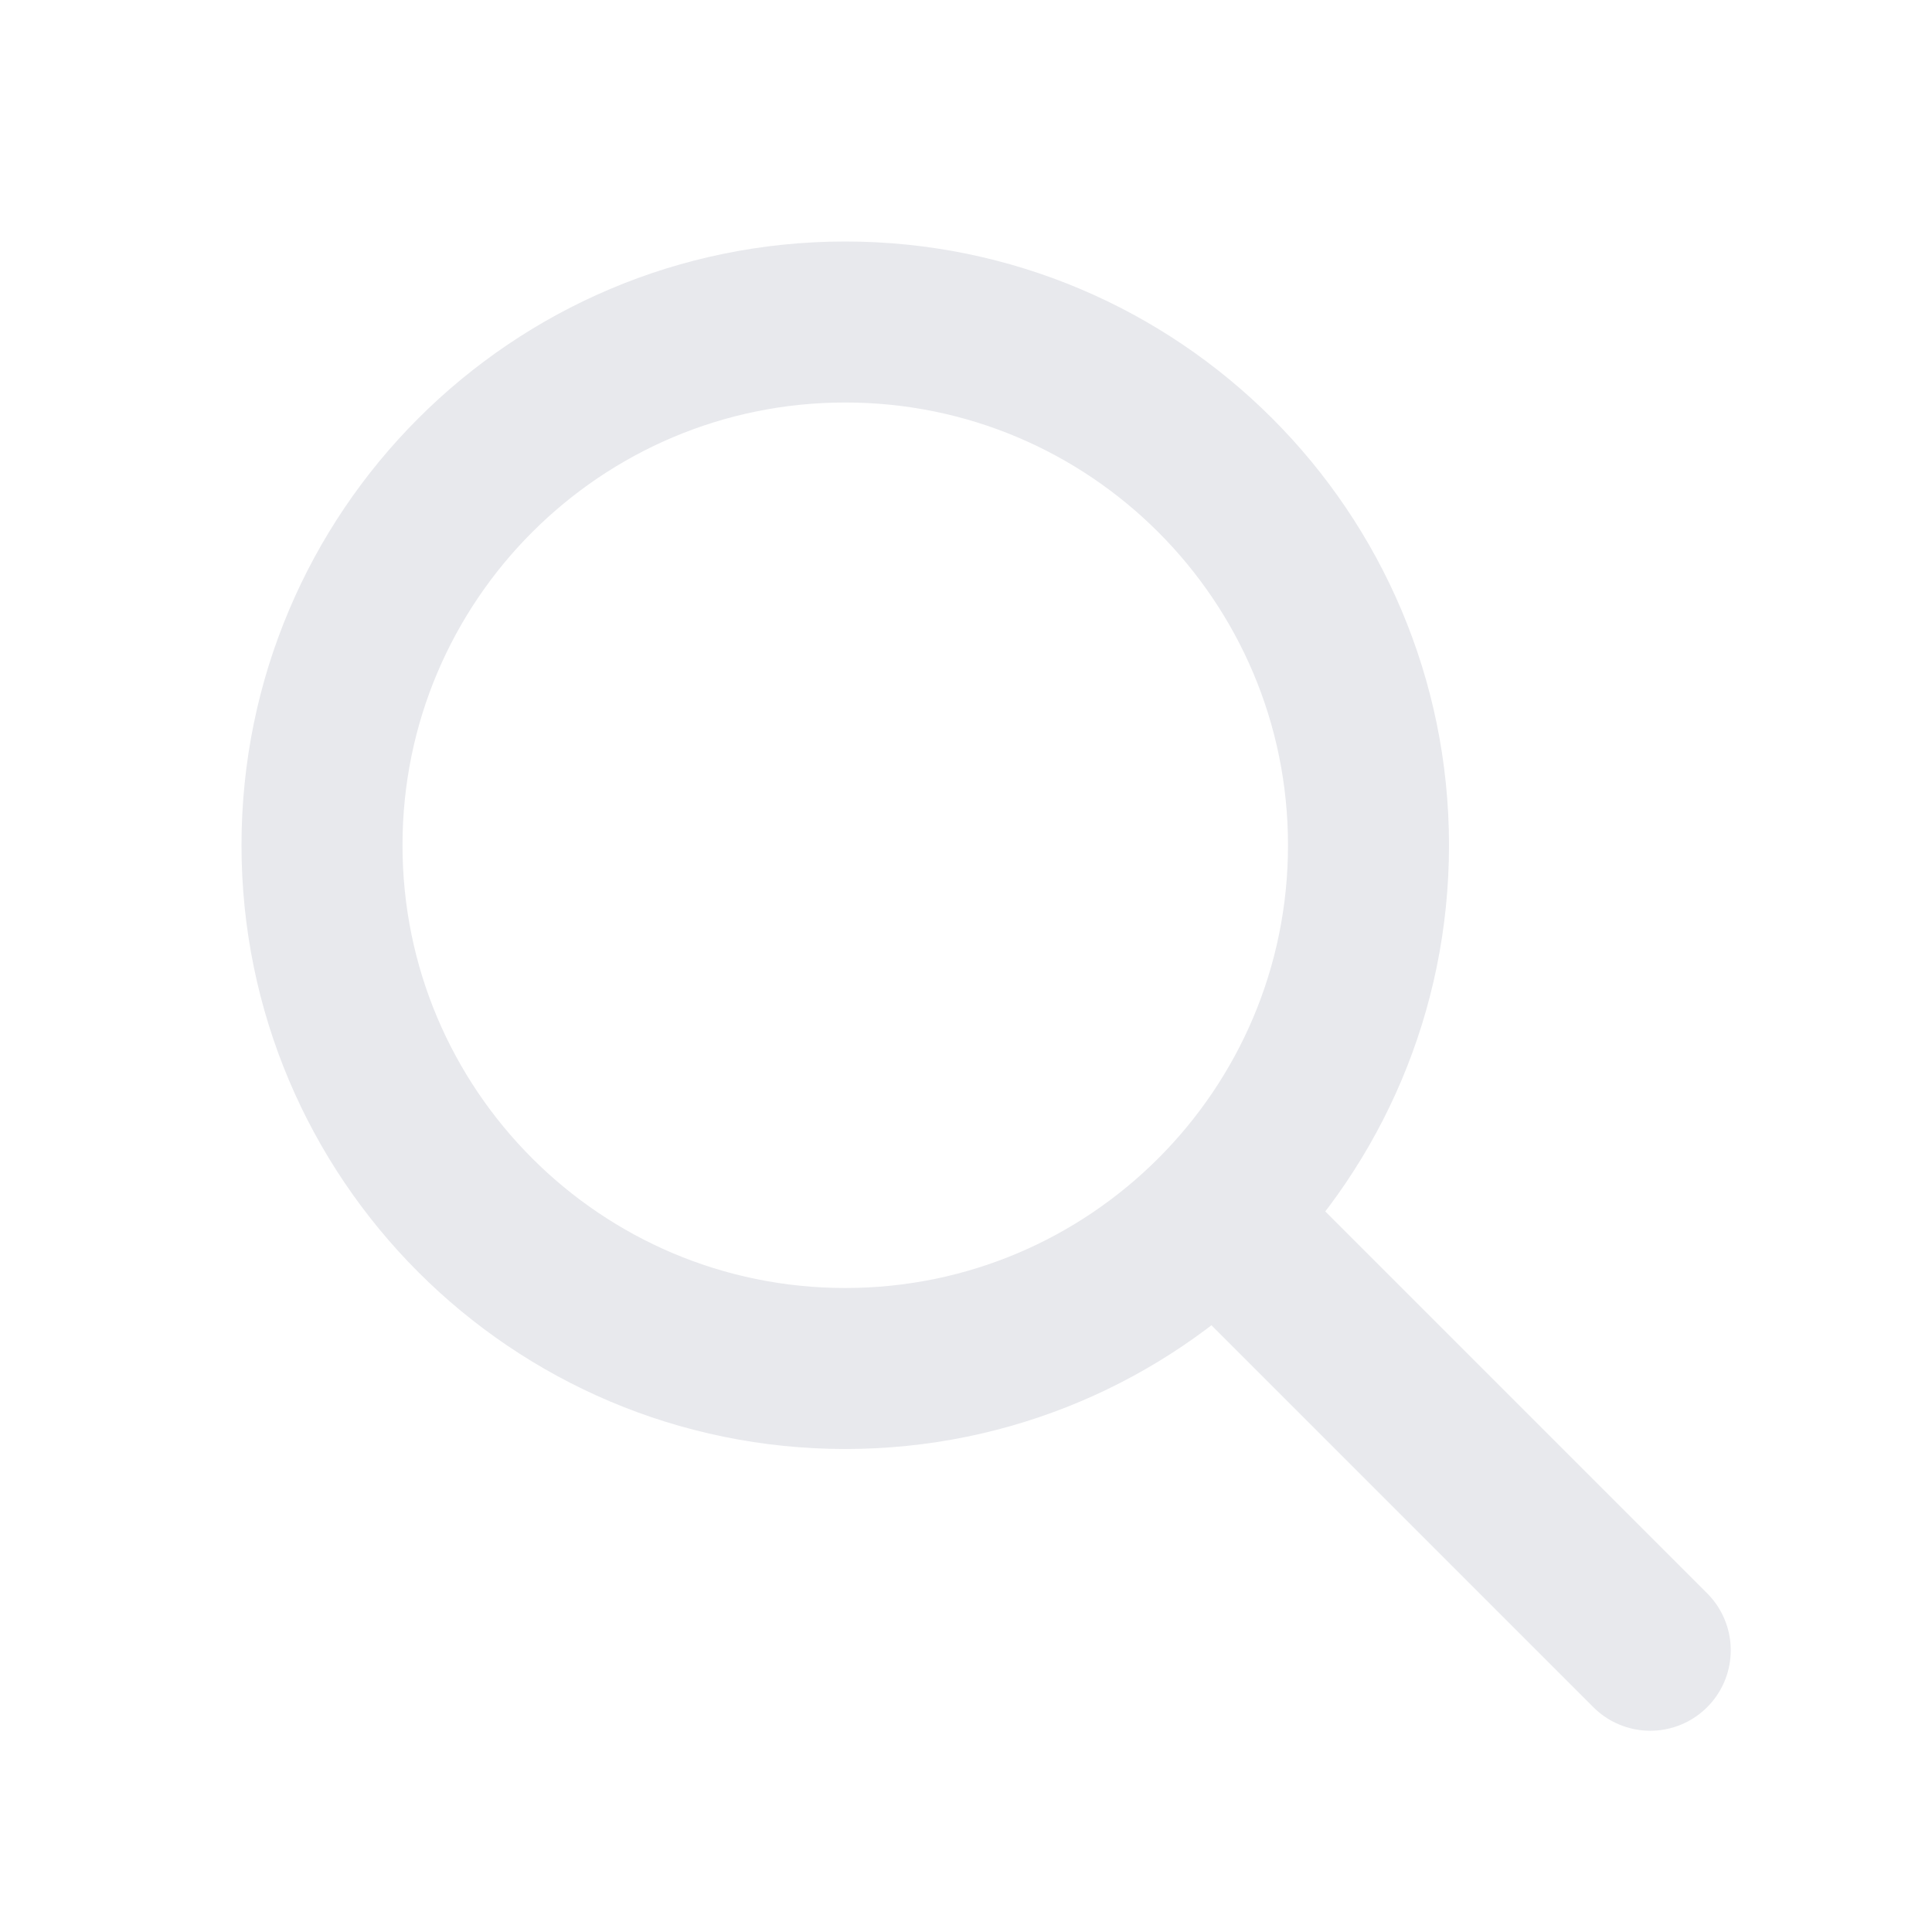
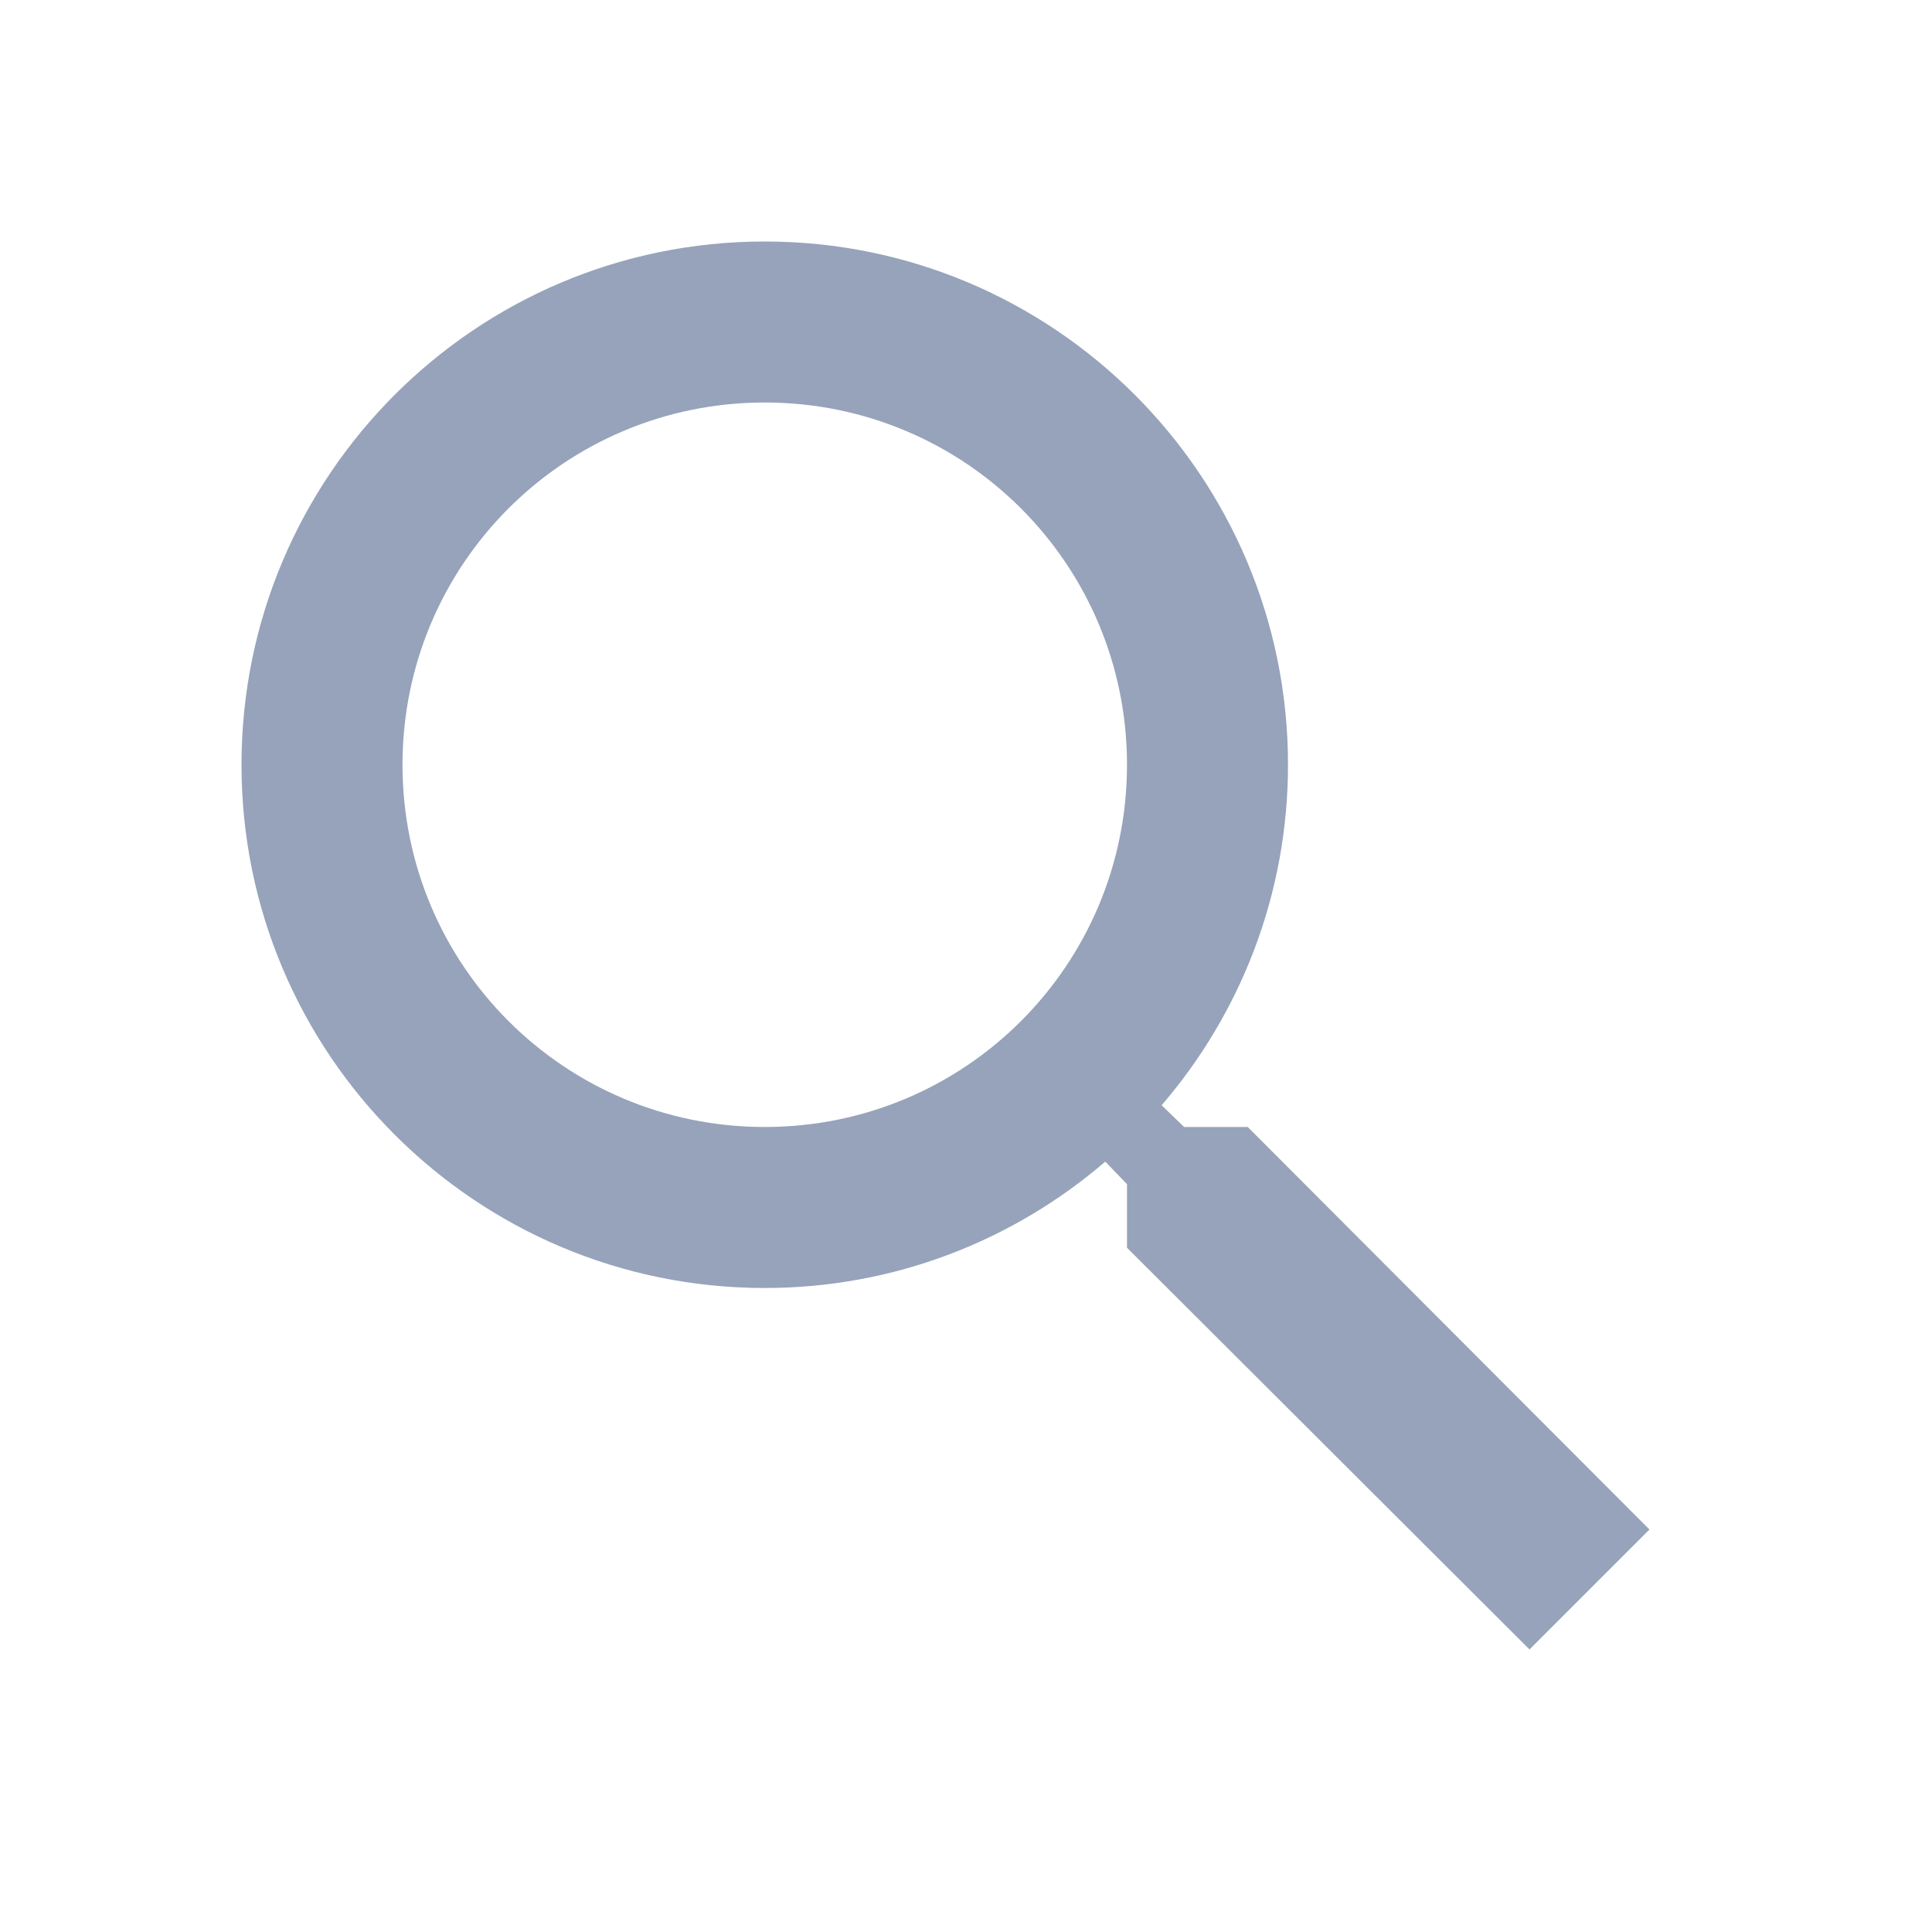
- <svg xmlns="http://www.w3.org/2000/svg" width="24" height="24" viewBox="0 0 24 24" fill="none">
-   <circle cx="10.5" cy="10.5" r="6.5" stroke="#E8E9ED" stroke-width="2" />
-   <path d="m15.5 15.5 5 5" stroke="#E8E9ED" stroke-width="2" stroke-linecap="round" />
+ <svg xmlns="http://www.w3.org/2000/svg" height="24" viewBox="0 0 24 24" width="24" fill="#96A3BB">
+   <path d="M0 0h24v24H0V0z" fill="none" />
+   <path d="M15.5 14h-.79l-.28-.27C15.41 12.59 16 11.11 16 9.5 16 5.91 13.09 3 9.5 3S3 5.91 3 9.5 5.91 16 9.5 16c1.61 0 3.09-.59 4.23-1.57l.27.28v.79l5 4.99L20.49 19l-4.99-5zm-6 0C7.01 14 5 11.99 5 9.5S7.01 5 9.5 5 14 7.01 14 9.5 11.99 14 9.5 14z" />
</svg>
